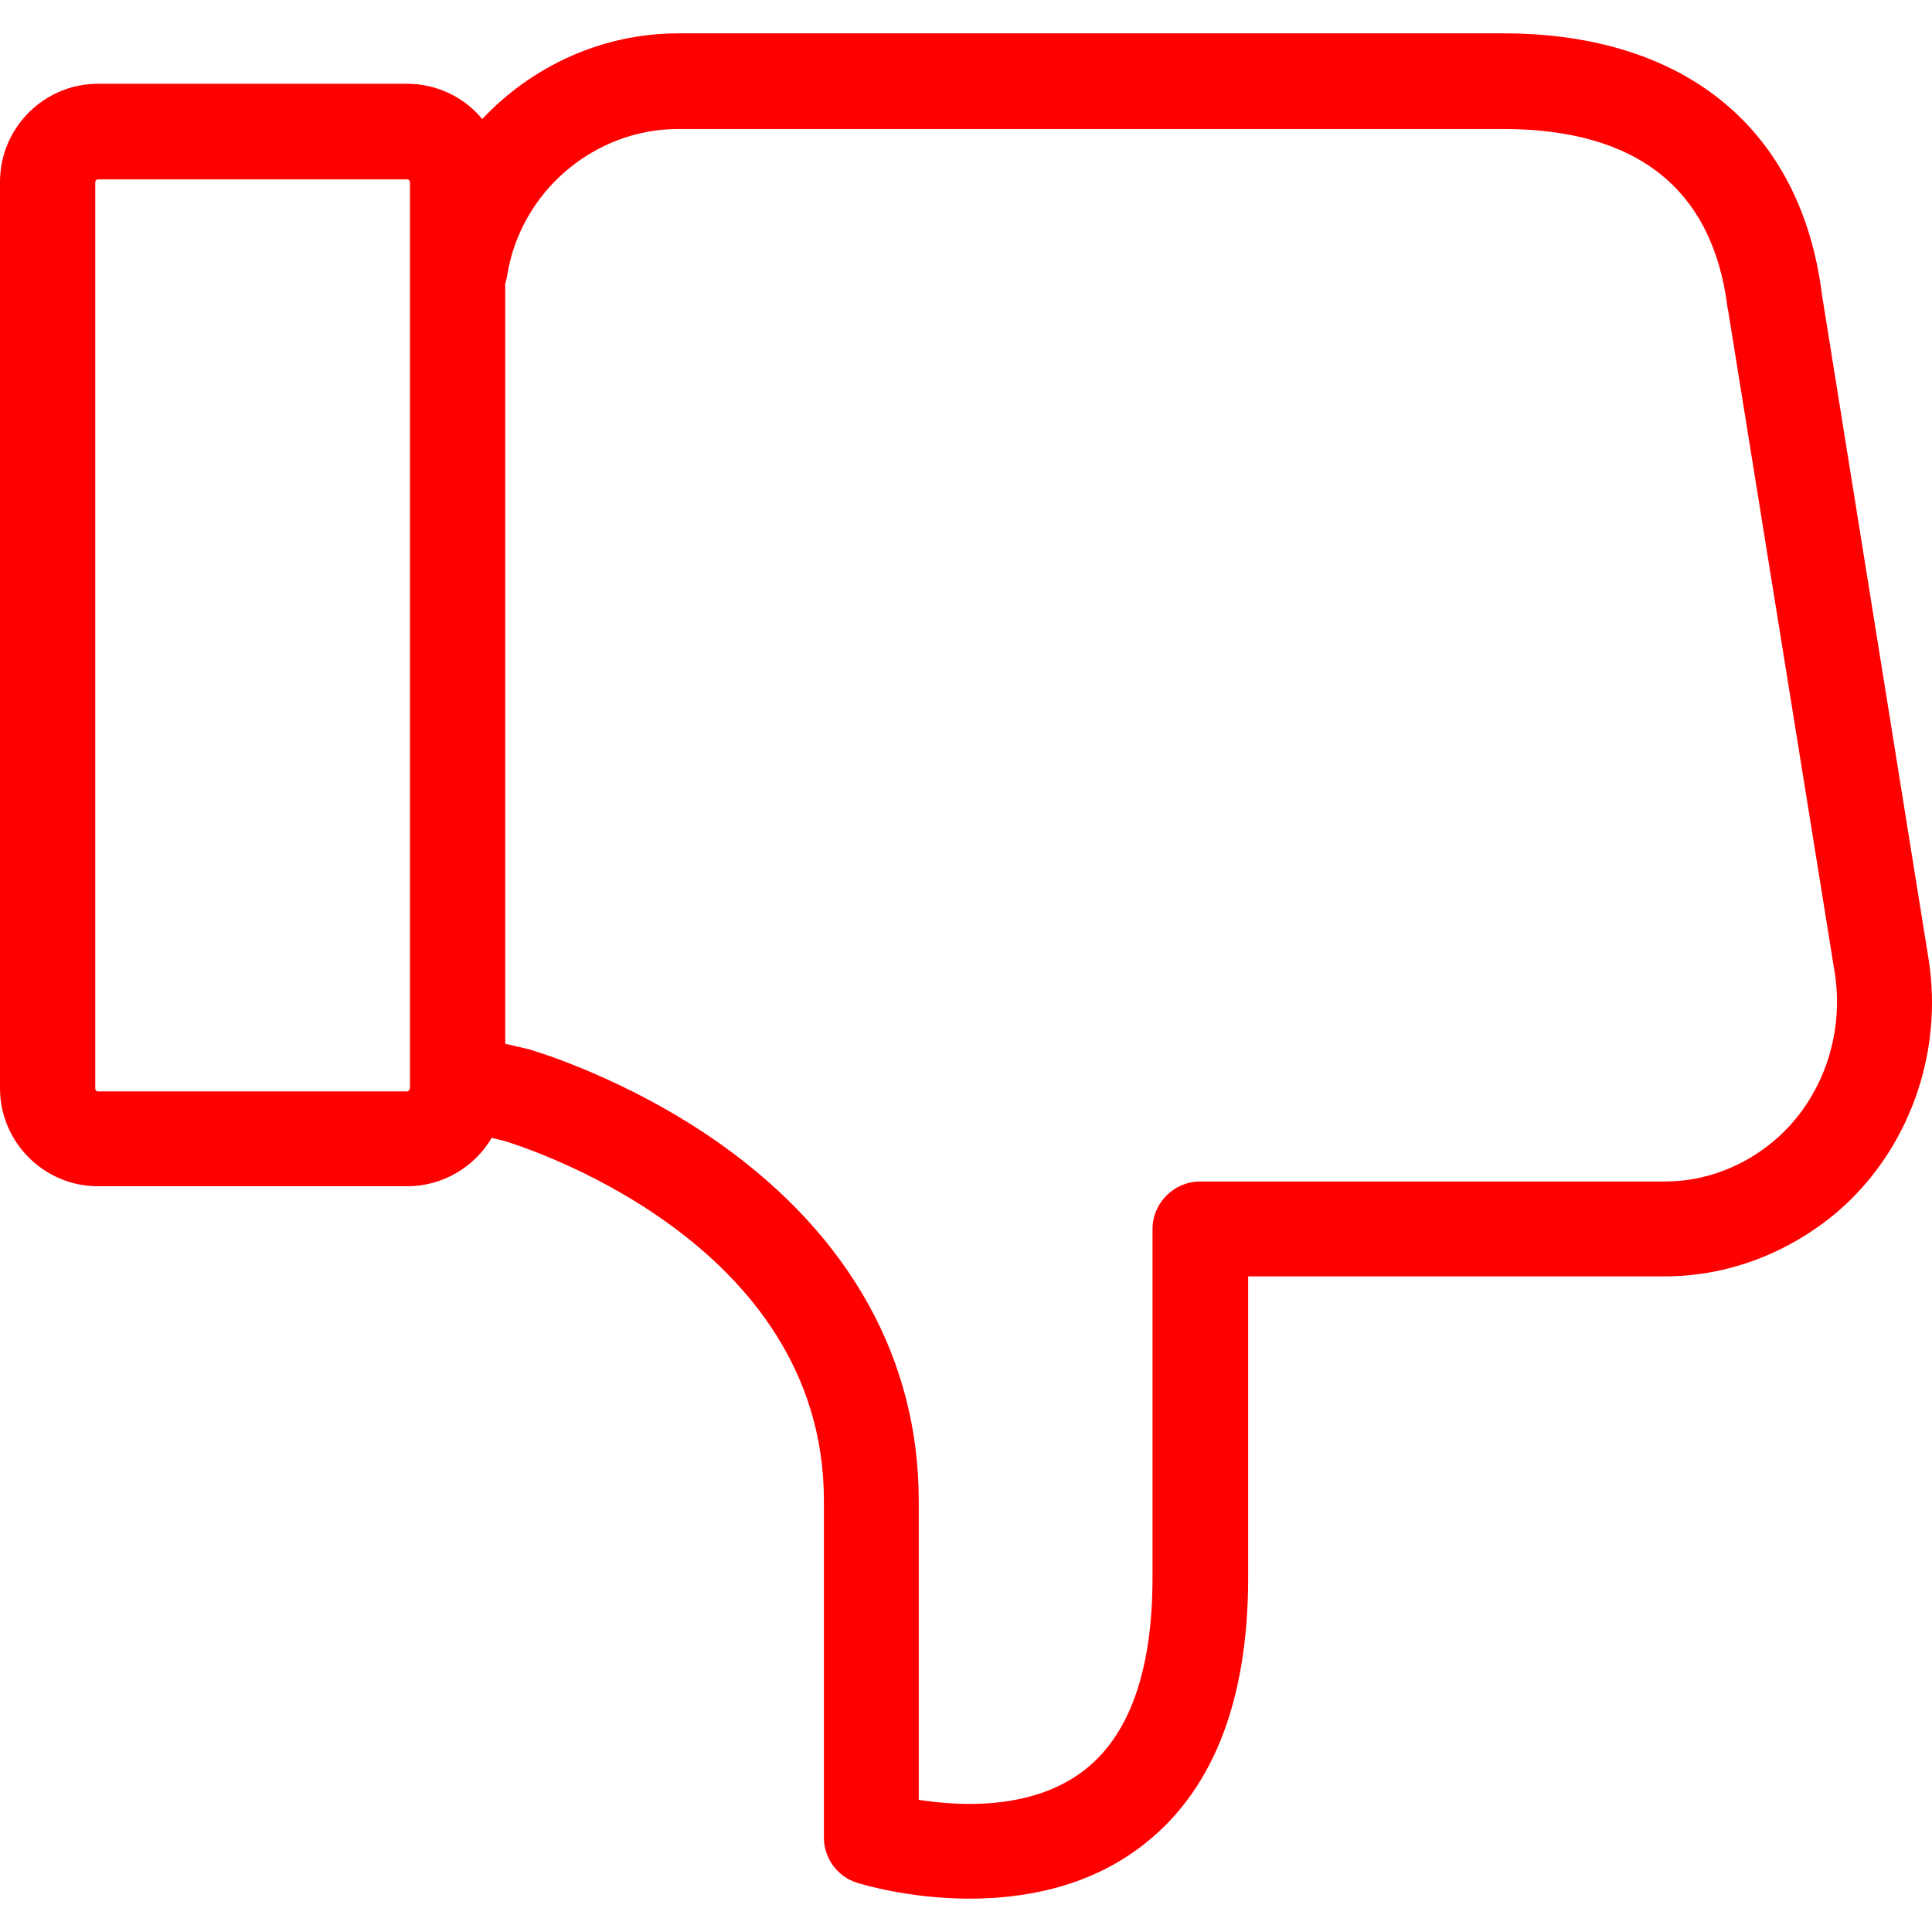
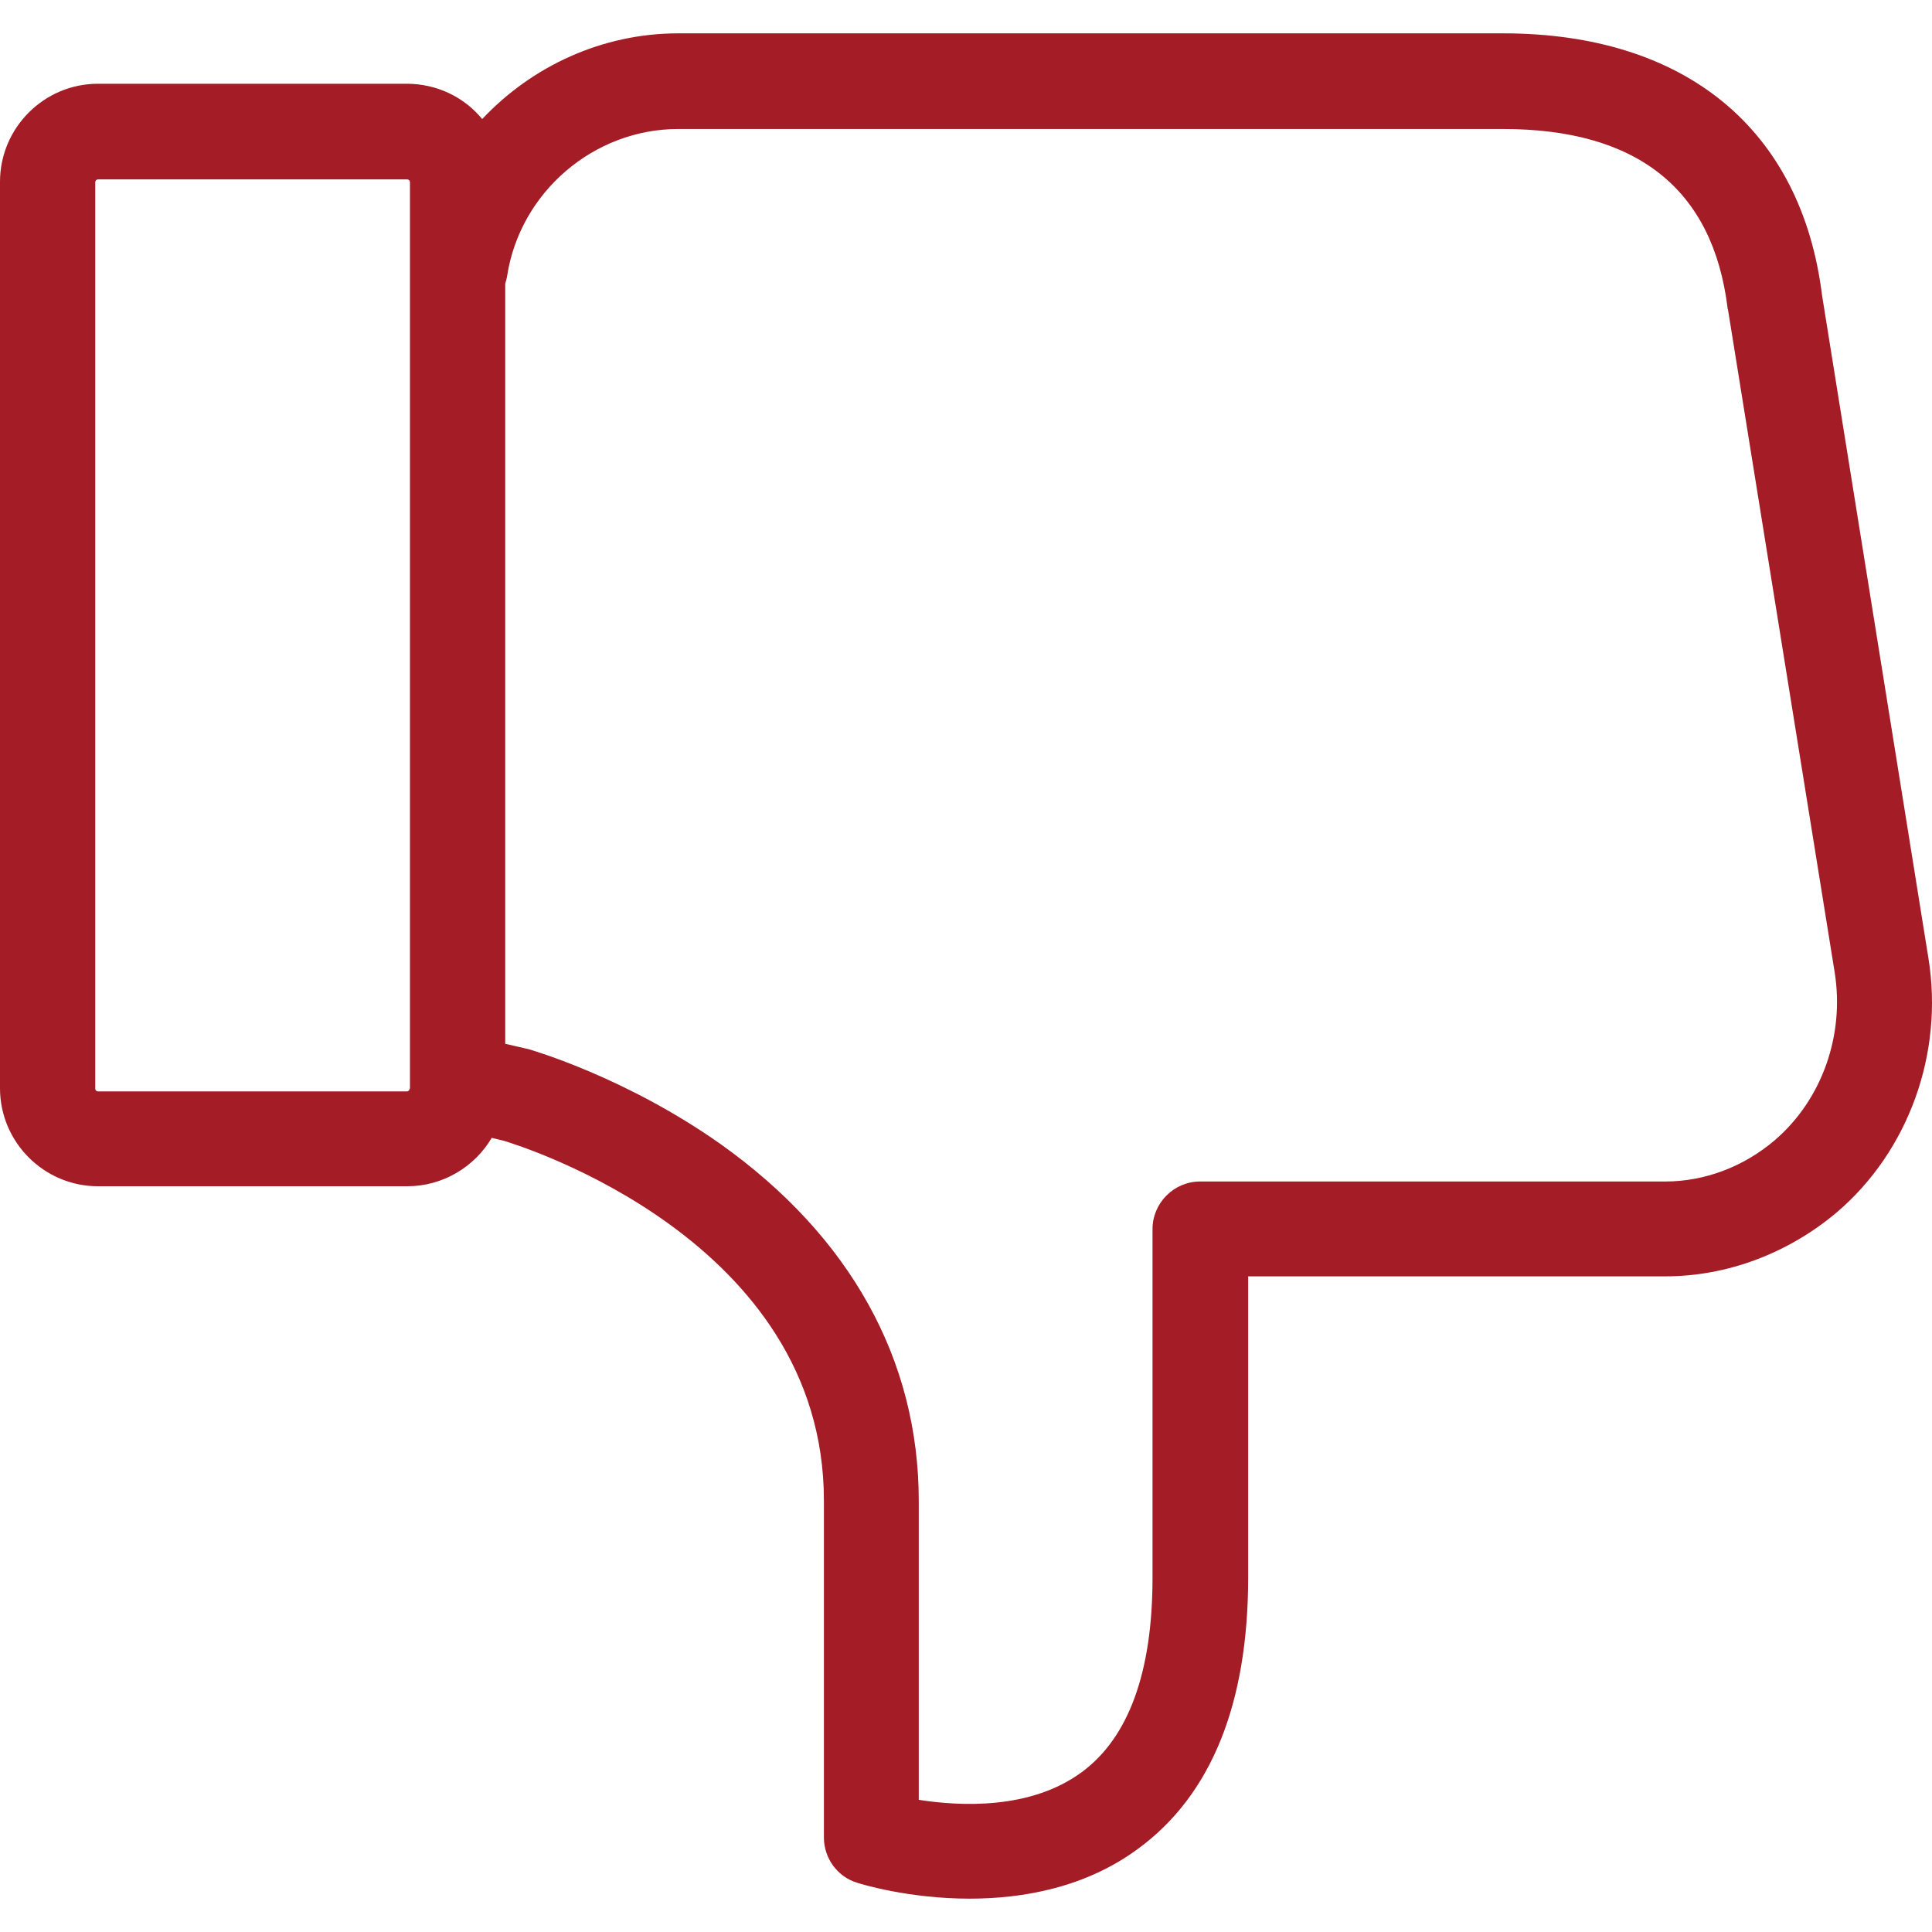
<svg xmlns="http://www.w3.org/2000/svg" version="1.1" id="Capa_1" x="0px" y="0px" viewBox="0 0 486.805 486.805" style="enable-background:new 0 0 486.805 486.805;" xml:space="preserve">
  <g>
-     <path fill="#ff0000" d="M485.9,241.402l-26.8-167c-5.2-41.9-34.5-66-80.4-66H243.6h-6.8h-65.9c-19.2,0-36.9,8.3-49.4,21.6   c-4.5-5.5-11.4-8.9-19-8.9H24.7c-13.6,0-24.7,11.1-24.7,24.7v228.4c0,13.6,11.1,24.7,24.7,24.7h77.9c9,0,17-4.9,21.3-12.2l2.9,0.7   c4.4,1.3,80.8,25,80.8,90.7v84.9c0,5.2,3.4,9.9,8.4,11.4c0.9,0.3,12.9,4,28.3,4c13.3,0,29.1-2.7,42.5-12.6   c18.4-13.5,27.7-36.5,27.7-68.4v-75.8h32.4h56.9h15.8c15.6,0,31-5.8,43.3-16.2C480.9,290.002,489.8,265.402,485.9,241.402z    M103.2,274.302c0,0.4-0.3,0.7-0.7,0.7H24.7c-0.4,0-0.7-0.3-0.7-0.7v-228.4c0-0.4,0.3-0.7,0.7-0.7h77.9c0.4,0,0.7,0.3,0.7,0.7   v228.4H103.2z M447.3,287.202c-7.9,6.8-17.8,10.5-27.7,10.5h-15.8h-56.9h-44.5c-6.6,0-12,5.4-12,12v87.8c0,23.8-6,40.3-17.8,49   c-13,9.6-30.8,8.6-41.1,7v-75.3c0-35.6-17.3-66.7-49.9-89.9c-23.9-16.9-47.6-23.7-48.6-24c-0.2,0-0.3-0.1-0.5-0.1l-5.2-1.2v-191.5   c0.2-0.7,0.4-1.4,0.5-2.1c3.3-21,21.8-36.9,43.1-36.9h65.9h6.8h135.1c33.9,0,52.9,15.2,56.6,45.1c0,0.2,0,0.3,0.1,0.4l26.9,167.1   C464.8,261.002,459,277.102,447.3,287.202z" />
+     <path fill="#A31C26" d="M485.9,241.402l-26.8-167c-5.2-41.9-34.5-66-80.4-66H243.6h-6.8h-65.9c-19.2,0-36.9,8.3-49.4,21.6   c-4.5-5.5-11.4-8.9-19-8.9H24.7c-13.6,0-24.7,11.1-24.7,24.7v228.4c0,13.6,11.1,24.7,24.7,24.7h77.9c9,0,17-4.9,21.3-12.2l2.9,0.7   c4.4,1.3,80.8,25,80.8,90.7v84.9c0,5.2,3.4,9.9,8.4,11.4c0.9,0.3,12.9,4,28.3,4c13.3,0,29.1-2.7,42.5-12.6   c18.4-13.5,27.7-36.5,27.7-68.4v-75.8h32.4h56.9h15.8c15.6,0,31-5.8,43.3-16.2C480.9,290.002,489.8,265.402,485.9,241.402z    M103.2,274.302c0,0.4-0.3,0.7-0.7,0.7H24.7c-0.4,0-0.7-0.3-0.7-0.7v-228.4c0-0.4,0.3-0.7,0.7-0.7h77.9c0.4,0,0.7,0.3,0.7,0.7   v228.4H103.2z M447.3,287.202c-7.9,6.8-17.8,10.5-27.7,10.5h-15.8h-56.9h-44.5c-6.6,0-12,5.4-12,12v87.8c0,23.8-6,40.3-17.8,49   c-13,9.6-30.8,8.6-41.1,7v-75.3c0-35.6-17.3-66.7-49.9-89.9c-23.9-16.9-47.6-23.7-48.6-24c-0.2,0-0.3-0.1-0.5-0.1l-5.2-1.2v-191.5   c0.2-0.7,0.4-1.4,0.5-2.1c3.3-21,21.8-36.9,43.1-36.9h65.9h6.8h135.1c33.9,0,52.9,15.2,56.6,45.1c0,0.2,0,0.3,0.1,0.4l26.9,167.1   C464.8,261.002,459,277.102,447.3,287.202z" />
  </g>
  <g>
</g>
  <g>
</g>
  <g>
</g>
  <g>
</g>
  <g>
</g>
  <g>
</g>
  <g>
</g>
  <g>
</g>
  <g>
</g>
  <g>
</g>
  <g>
</g>
  <g>
</g>
  <g>
</g>
  <g>
</g>
  <g>
</g>
</svg>
